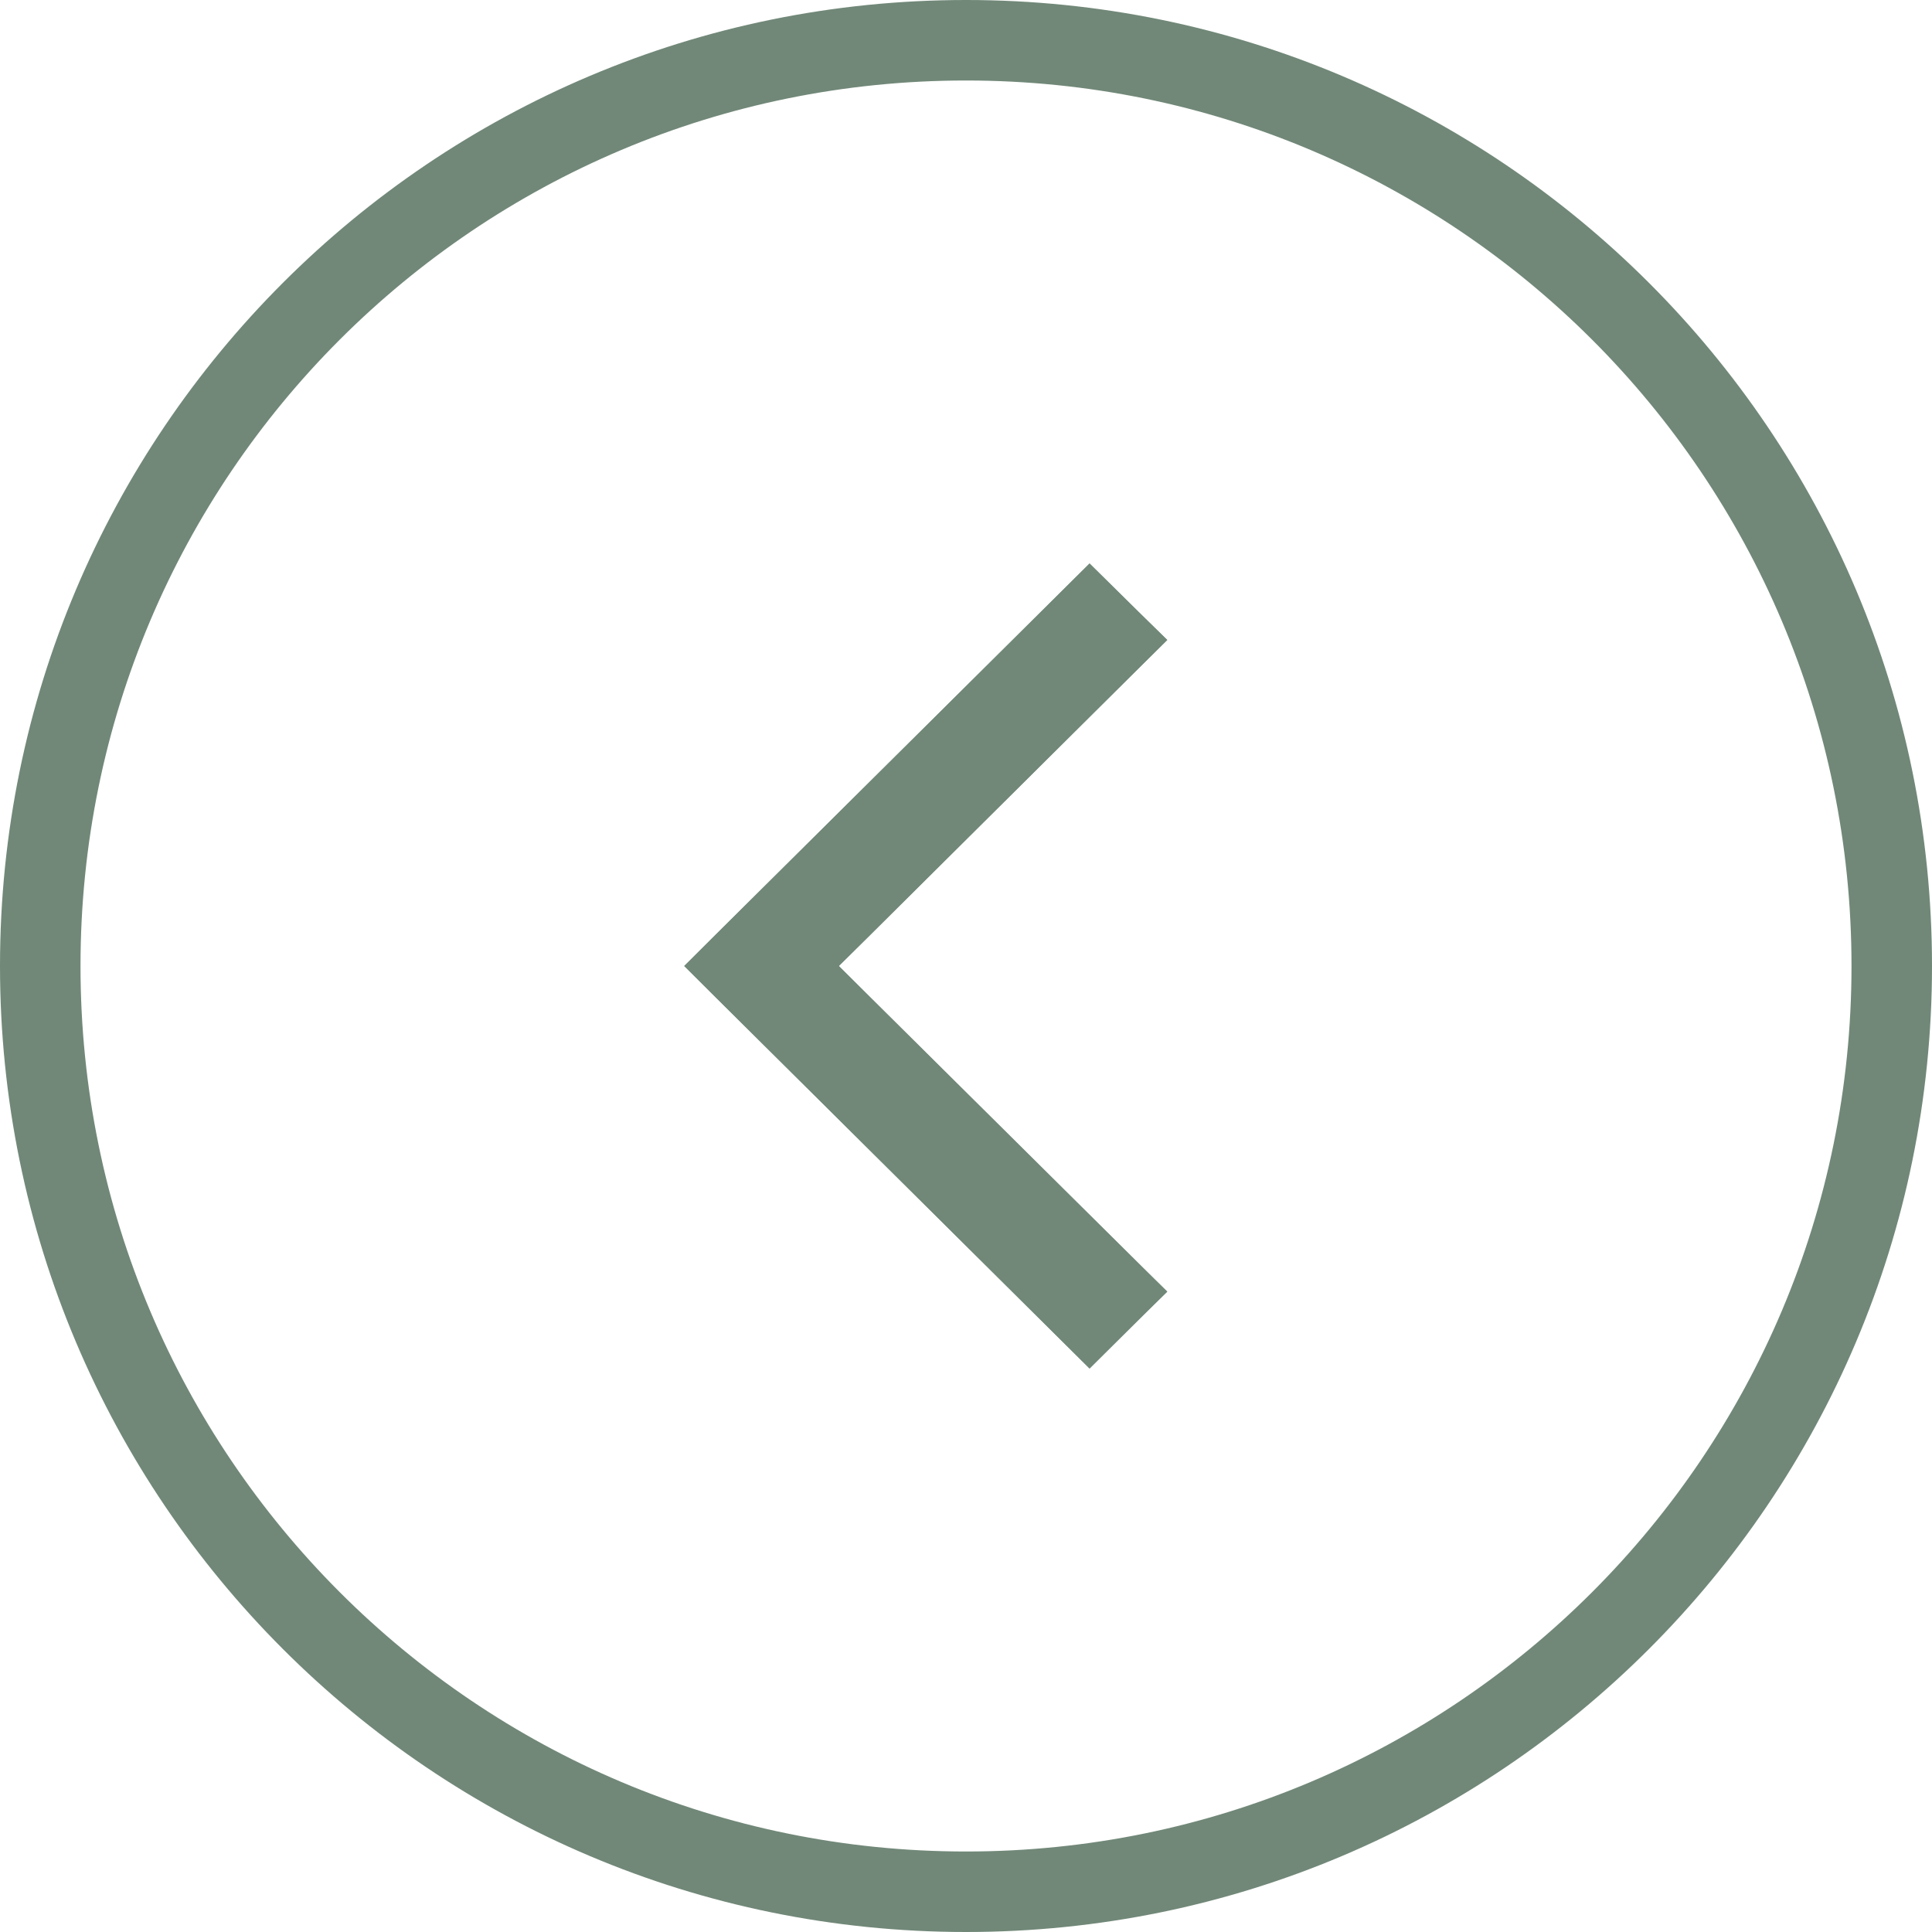
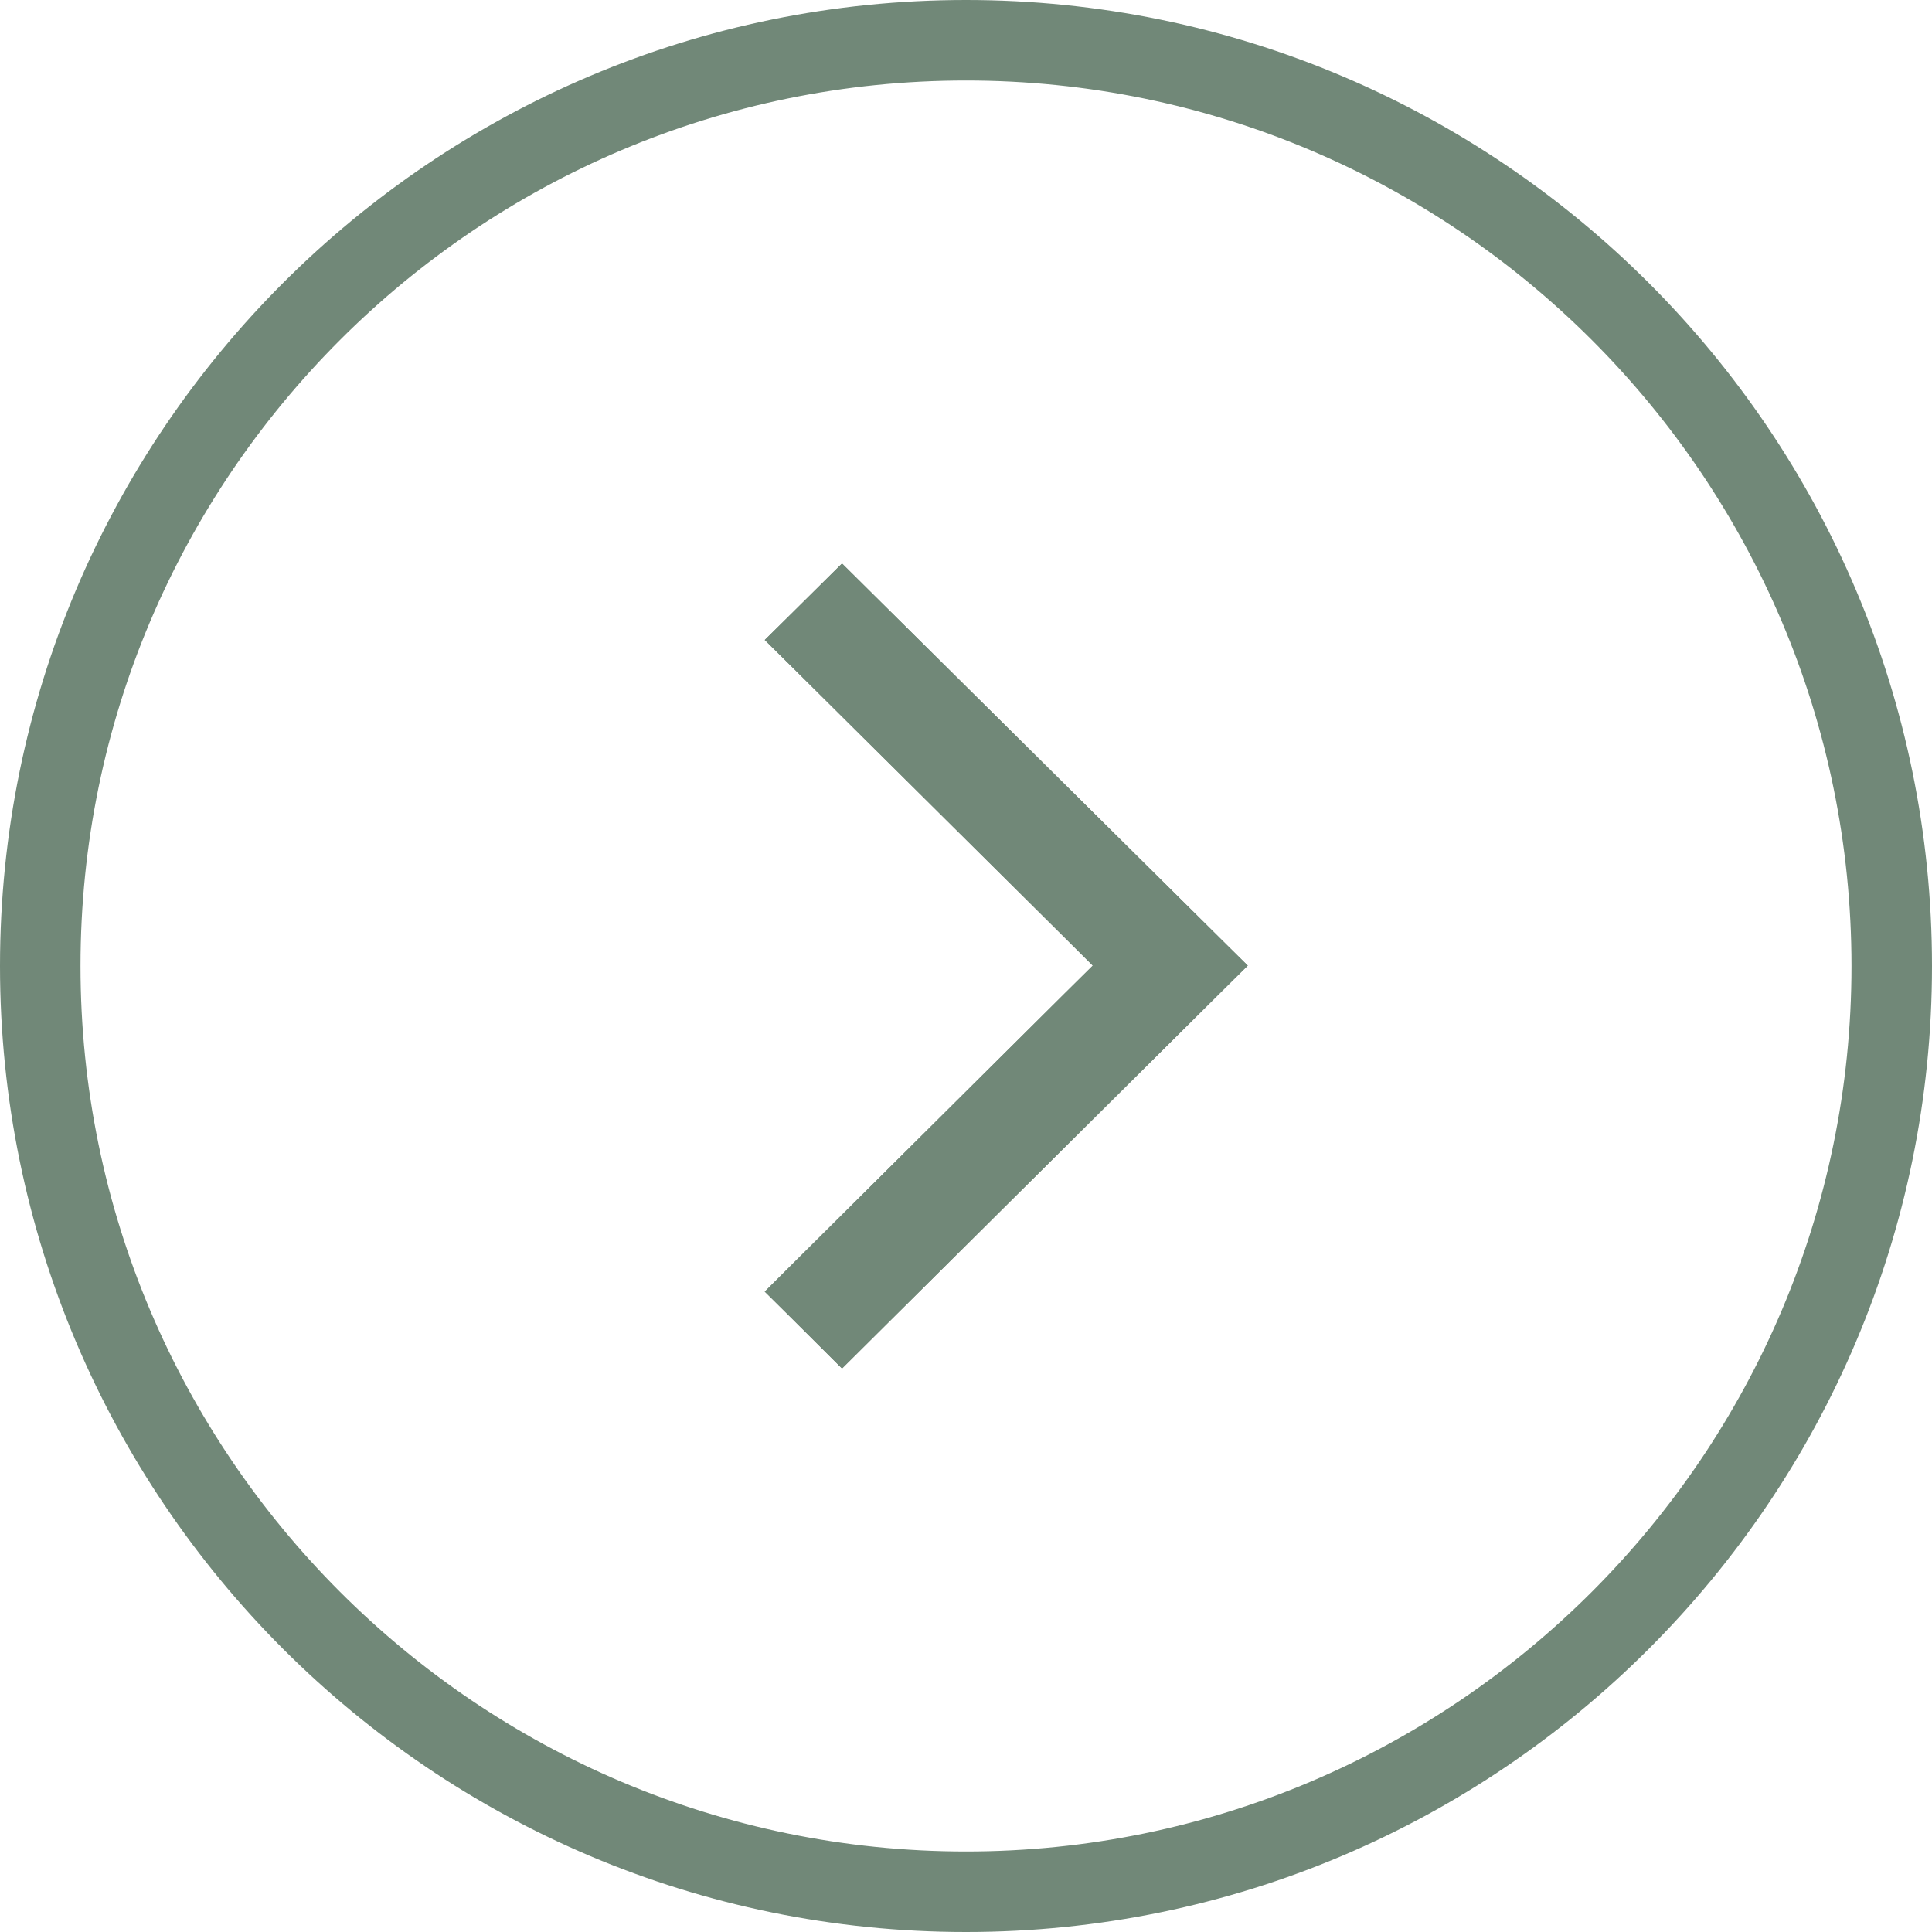
<svg xmlns="http://www.w3.org/2000/svg" width="48" height="48" viewBox="0 0 48 48" fill="none">
  <defs />
-   <path id="Ellipse 4 (Border)" d="M0 24C0 10.74 10.74 0 24 0C37.25 0 48 10.74 48 24C48 37.25 37.25 48 24 48C10.74 48 0 37.25 0 24ZM2 24C2 11.84 11.84 2 24 2C36.15 2 46 11.84 46 24C46 36.15 36.15 46 24 46C11.84 46 2 36.15 2 24Z" fill="#718878" fill-opacity="1" fill-rule="evenodd" />
-   <path id="Vector" d="M27.07 34L29 32.09L20.84 24L29 15.9L27.07 14L17 24L27.07 34Z" fill="#718878" fill-opacity="1" fill-rule="nonzero" />
-   <path id="Vector (Border)" d="M28.29 16.6L21.55 23.3L20.84 24L21.55 24.71L28.28 31.39L29 32.09L28.28 32.79L27.07 34L17.71 24.71L17 24L17.7 23.3L27.07 14L28.28 15.2L29 15.9L28.29 16.6ZM19.42 24L27.57 32.09L27.07 32.59L18.41 24L27.07 15.4L27.58 15.9L19.42 24Z" fill="#718878" fill-opacity="1" fill-rule="evenodd" />
+   <path id="Ellipse 4 (Border)" d="M0 24C0 10.75 10.75 0 24 0C37.24 0 48 10.75 48 24C48 37.24 37.24 48 24 48C10.75 48 0 37.24 0 24ZM2 24C2 11.86 11.86 2 24 2C36.13 2 46 11.86 46 24C46 36.13 36.13 46 24 46C11.86 46 2 36.13 2 24Z" fill="#718878" fill-opacity="1" fill-rule="evenodd" />
+   <path id="Vector" d="M20.92 14L19 15.9L27.15 23.99L19 32.09L20.92 34L31 23.99L20.92 14Z" fill="#718878" fill-opacity="1" fill-rule="nonzero" />
+   <path id="Vector (Border)" d="M19.7 31.39L26.44 24.69L27.15 23.99L26.44 23.28L19.71 16.6L19 15.9L19.71 15.2L20.92 14L30.28 23.28L31 23.99L30.29 24.69L20.92 34L19.71 32.79L19 32.09L19.7 31.39ZM28.57 23.99L20.42 15.9L20.92 15.4L29.58 23.99L20.92 32.59L20.41 32.09L28.57 23.99Z" fill="#718878" fill-opacity="1" fill-rule="evenodd" />
</svg>
